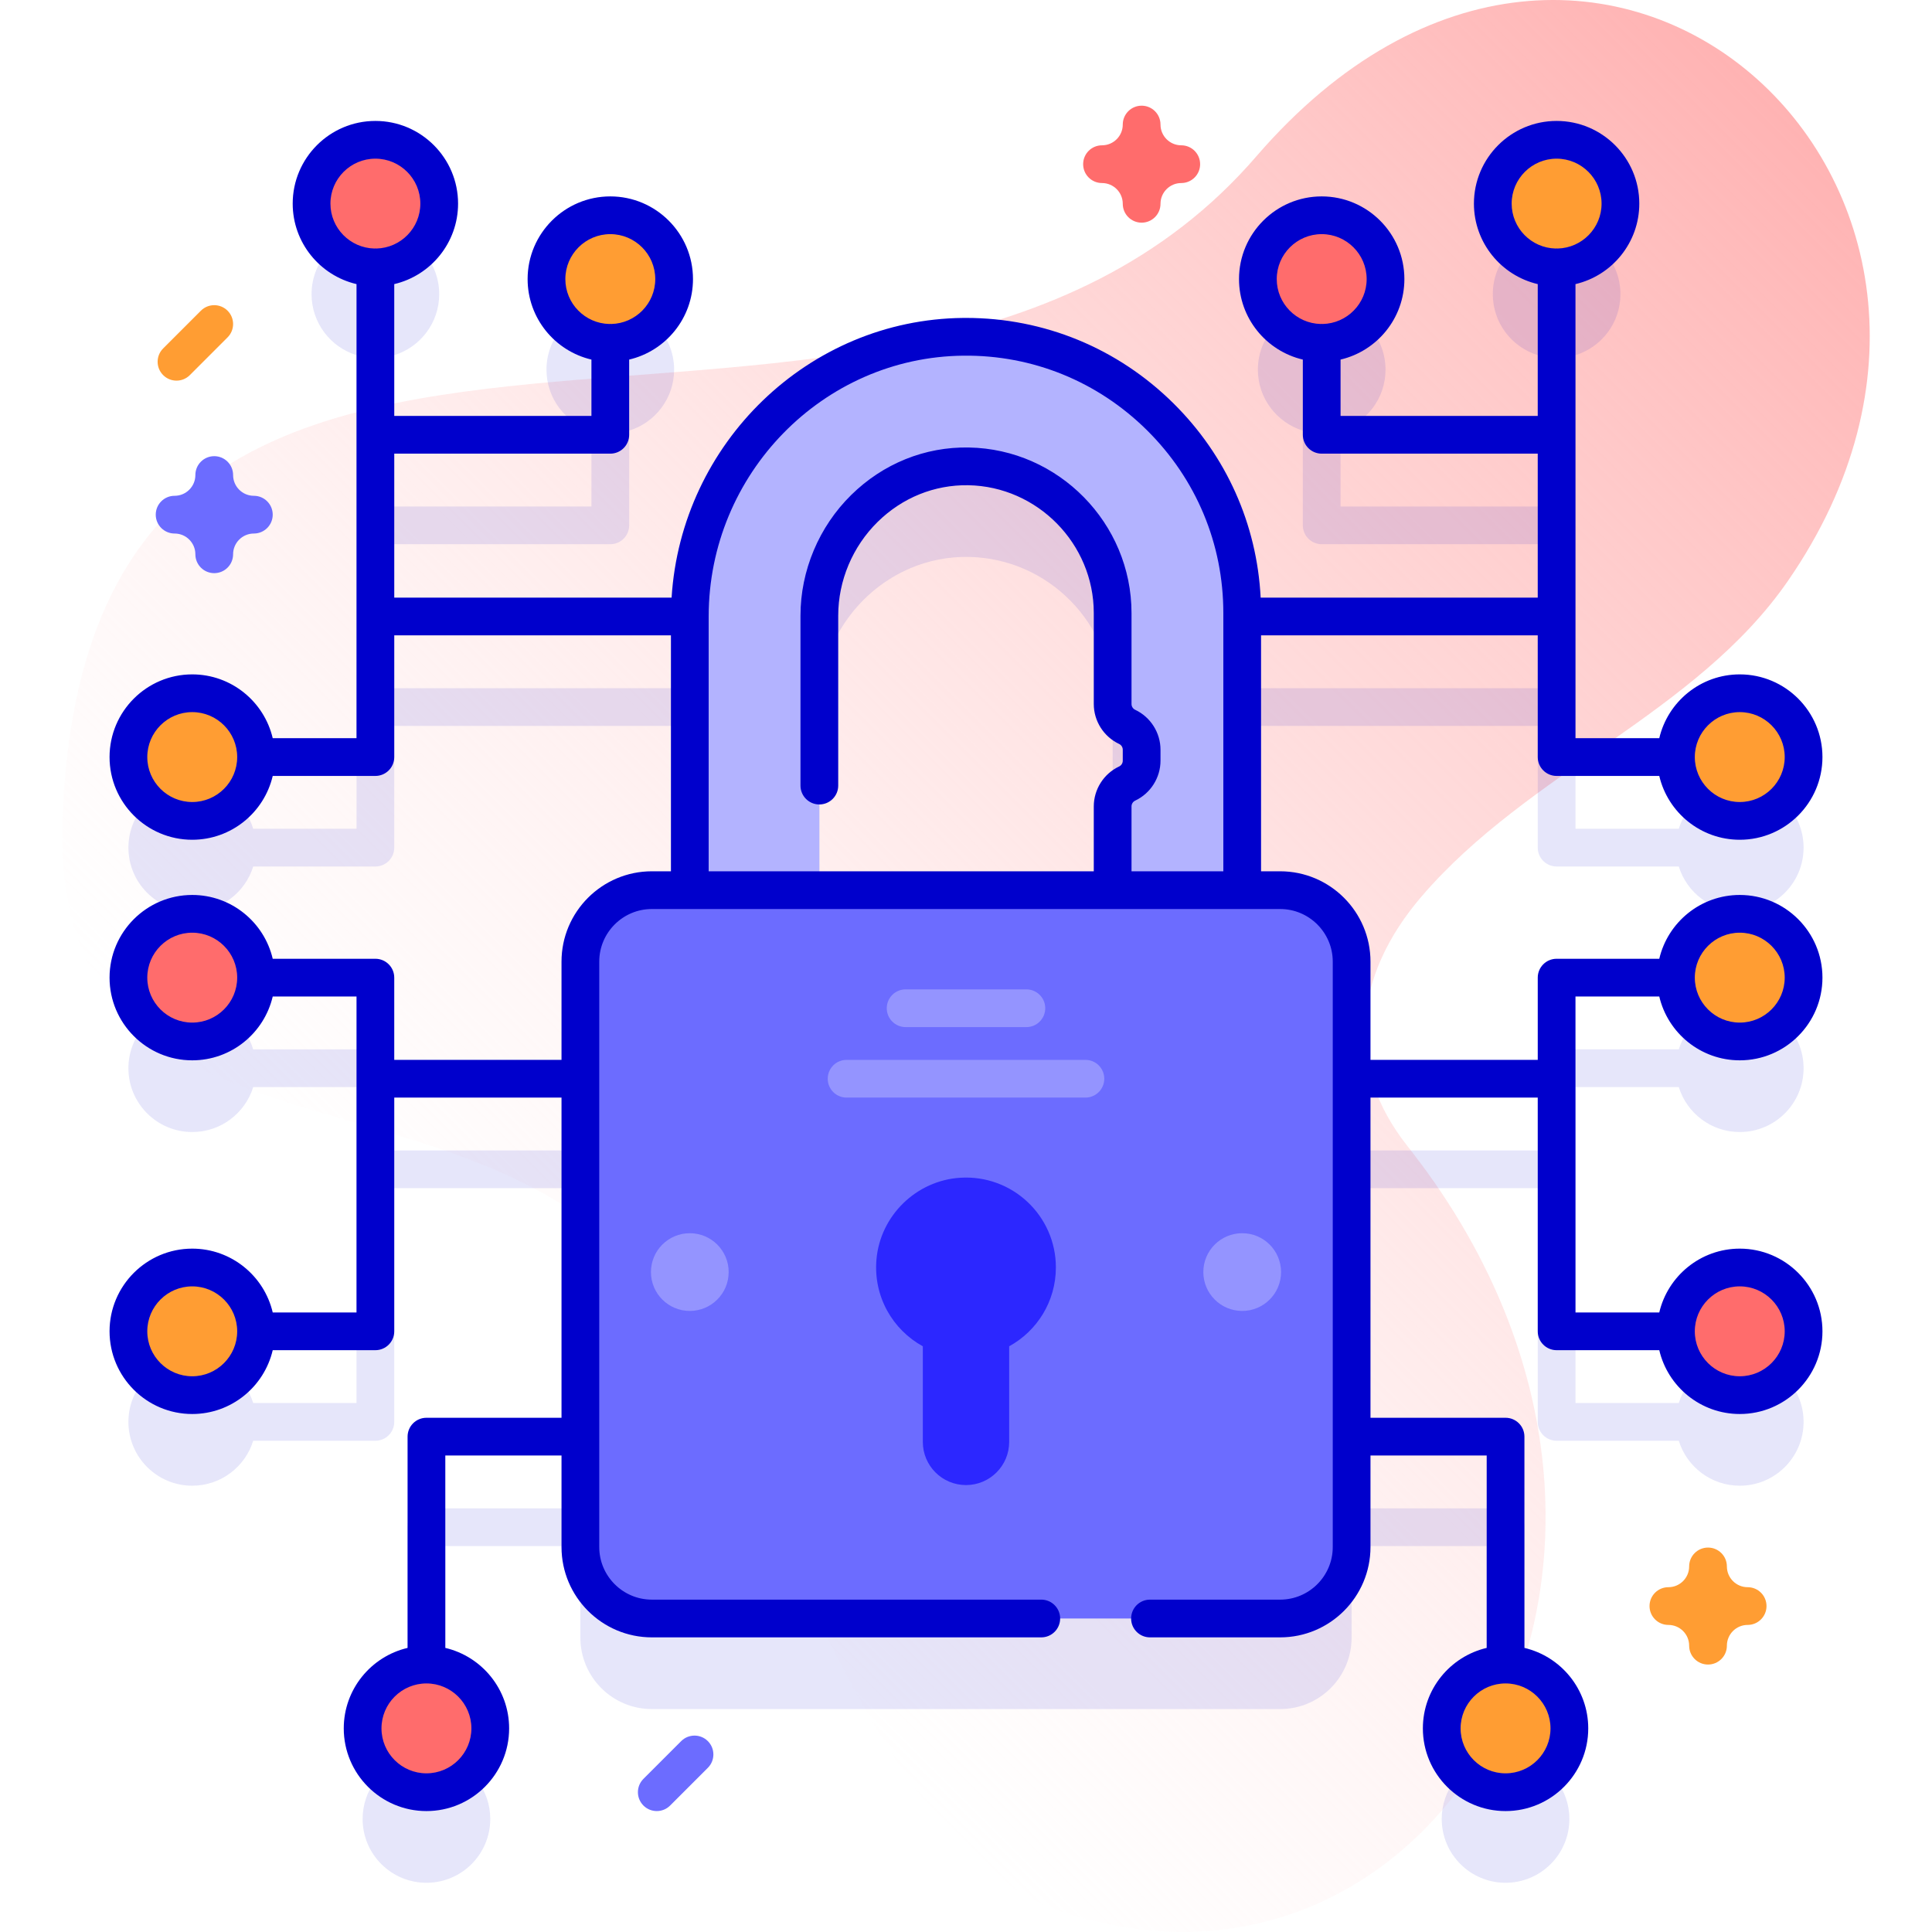
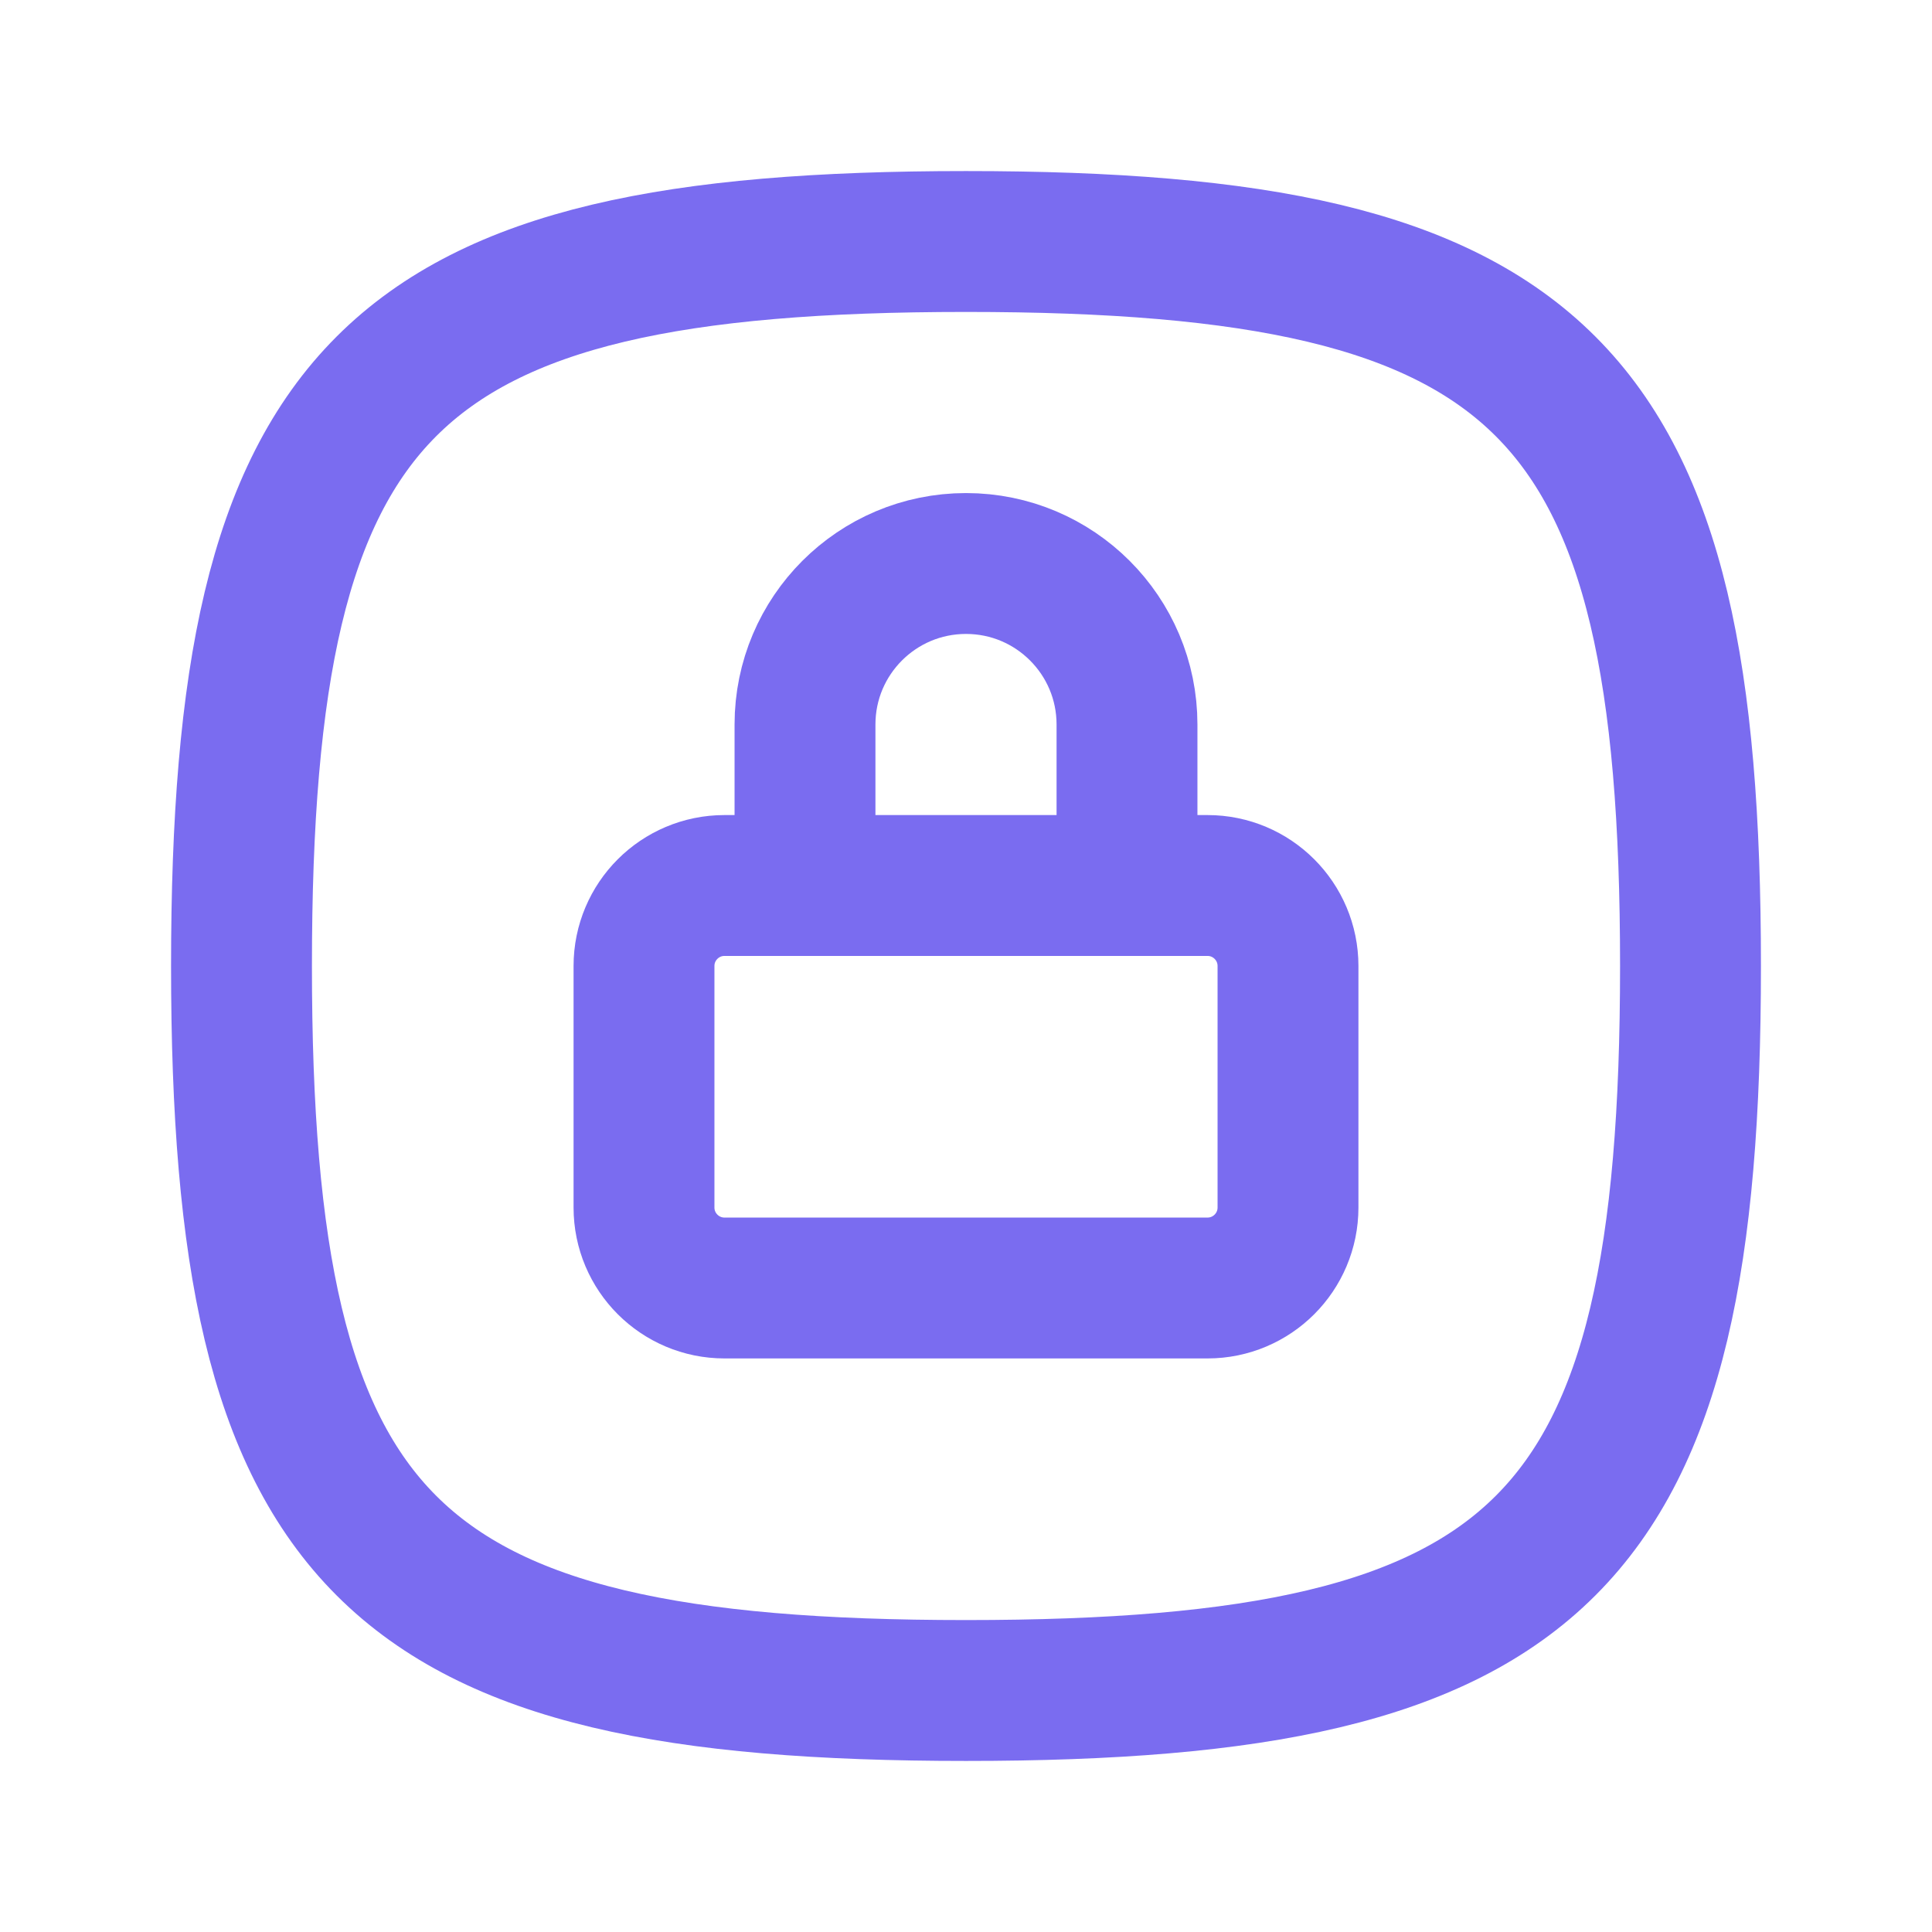
- <svg xmlns="http://www.w3.org/2000/svg" id="Capa_1" enable-background="new 0 0 512 512" height="512" viewBox="0 0 512 512" width="512">
-   <linearGradient id="SVGID_1_" gradientUnits="userSpaceOnUse" x1="142.695" x2="483.152" y1="378.735" y2="38.277">
-     <stop offset="0" stop-color="#ffd9d9" stop-opacity="0" />
-     <stop offset=".998" stop-color="#ffb3b3" />
-   </linearGradient>
-   <g>
-     <g>
-       <path d="m332.949 41.432c-97.53 113.013-309.476-10.595-316.362 175.275-3.867 104.373 121.584 55.246 165.606 137.647 23.897 44.73 51.823 135.936 98.185 151.902 100.806 34.714 177.807-94.839 92.577-202.577-16.644-21.04-14.321-45.002 3.756-66.084 28.335-33.047 72.817-48.519 97.081-83.61 72.103-104.28-51.061-216.588-140.843-112.553z" fill="url(#SVGID_1_)" />
-     </g>
-     <g>
-       <g>
-         <path d="m417.519 288.085h27.377c2.132 6.9 8.56 11.913 16.16 11.913 9.341 0 16.913-7.572 16.913-16.913s-7.572-16.913-16.913-16.913c-7.6 0-14.027 5.013-16.16 11.912h-32.377c-2.761 0-5 2.238-5 5v21.79h-49.326v-26.031c0-10.463-8.482-18.944-18.944-18.944h-10.054v-67.521h78.324v32.252c0 2.762 2.239 5 5 5h32.377c2.132 6.899 8.56 11.913 16.16 11.913 9.341 0 16.913-7.572 16.913-16.913s-7.572-16.913-16.913-16.913c-7.6 0-14.027 5.013-16.16 11.913h-27.377v-32.252-93.258c6.899-2.132 11.913-8.56 11.913-16.16 0-9.341-7.572-16.913-16.913-16.913s-16.913 7.572-16.913 16.913c0 7.6 5.013 14.027 11.913 16.16v40.102h-52.255v-20.102c6.899-2.132 11.913-8.56 11.913-16.16 0-9.341-7.572-16.913-16.913-16.913s-16.913 7.572-16.913 16.913c0 7.6 5.013 14.027 11.913 16.16v25.102c0 2.762 2.239 5 5 5h57.255v38.157h-78.443c-2.131-38.712-34.477-69.505-73.798-69.124-38.614.374-69.753 31.1-72.286 69.124h-78.511v-38.157h57.255c2.761 0 5-2.238 5-5v-25.102c6.9-2.132 11.913-8.56 11.913-16.16 0-9.341-7.572-16.913-16.913-16.913s-16.913 7.572-16.913 16.913c0 7.6 5.013 14.027 11.913 16.16v20.102h-52.255v-40.102c6.899-2.132 11.913-8.56 11.913-16.16 0-9.341-7.572-16.913-16.913-16.913s-16.912 7.573-16.912 16.913c0 7.6 5.013 14.027 11.913 16.16v93.259 32.252h-27.377c-2.132-6.899-8.56-11.913-16.16-11.913-9.341 0-16.913 7.572-16.913 16.913s7.572 16.913 16.913 16.913c7.6 0 14.028-5.013 16.16-11.913h32.377c2.761 0 5-2.238 5-5v-32.252h78.324v67.521h-10.054c-10.463 0-18.944 8.482-18.944 18.944v26.031h-49.326v-21.79c0-2.762-2.239-5-5-5h-32.378c-2.132-6.899-8.56-11.912-16.16-11.912-9.341 0-16.913 7.572-16.913 16.913s7.572 16.913 16.913 16.913c7.6 0 14.028-5.013 16.16-11.913h27.377v21.79 61.938h-27.377c-2.132-6.899-8.56-11.912-16.16-11.912-9.341 0-16.913 7.572-16.913 16.913s7.572 16.913 16.913 16.913c7.6 0 14.028-5.013 16.16-11.913h32.377c2.761 0 5-2.238 5-5v-61.938h49.326v84.85h-40.796c-2.761 0-5 2.238-5 5v61.155c-6.899 2.132-11.913 8.56-11.913 16.16 0 9.341 7.572 16.913 16.913 16.913s16.913-7.572 16.913-16.913c0-7.6-5.013-14.027-11.913-16.16v-56.155h35.796v24.25c0 10.463 8.482 18.944 18.944 18.944h166.497c10.463 0 18.944-8.482 18.944-18.944v-24.25h35.796v56.155c-6.899 2.132-11.913 8.56-11.913 16.16 0 9.341 7.572 16.913 16.913 16.913s16.913-7.572 16.913-16.913c0-7.6-5.013-14.027-11.913-16.16v-61.155c0-2.762-2.239-5-5-5h-40.796v-84.85h49.326v61.938c0 2.762 2.239 5 5 5h32.377c2.132 6.9 8.56 11.913 16.16 11.913 9.341 0 16.913-7.572 16.913-16.913s-7.572-16.913-16.913-16.913c-7.6 0-14.027 5.013-16.16 11.912h-27.377v-61.938-21.791zm-114.974-62.489c0 2.592-1.496 4.95-3.841 6.054s-3.841 3.462-3.841 6.053v22.197h-77.725v-72.765c0-21.746 17.795-39.918 39.538-39.546 21.119.362 38.187 17.654 38.187 38.857v24.126c0 2.591 1.497 4.95 3.841 6.054 2.345 1.104 3.841 3.462 3.841 6.054z" fill="#00c" opacity=".1" />
-         <g>
-           <g>
-             <g>
-               <g>
-                 <g>
-                   <path d="m255.278 89.255c-40.295.391-72.472 33.827-72.472 74.124v88.785h34.331v-89.03c0-21.746 17.795-39.918 39.538-39.546 21.119.362 38.187 17.654 38.187 38.857v24.126c0 2.591 1.496 4.95 3.841 6.054 2.345 1.104 3.841 3.462 3.841 6.054v2.916c0 2.591-1.496 4.95-3.841 6.054-2.345 1.104-3.841 3.462-3.841 6.054v38.461h34.331v-89.718c.001-40.6-33.226-73.585-73.915-73.191z" fill="#b3b3ff" />
-                 </g>
-               </g>
-               <path d="m339.248 428.919h-166.496c-10.463 0-18.944-8.482-18.944-18.944v-155.13c0-10.463 8.482-18.944 18.944-18.944h166.497c10.463 0 18.944 8.482 18.944 18.944v155.13c0 10.462-8.482 18.944-18.945 18.944z" fill="#6c6cff" />
-               <path d="m279.819 335.887c0-13.661-11.5-24.635-25.347-23.772-11.62.725-21.173 10.011-22.196 21.609-.874 9.904 4.321 18.687 12.281 23.056v25.336c0 6.32 5.123 11.443 11.443 11.443 6.32 0 11.443-5.123 11.443-11.443v-25.336c7.376-4.048 12.376-11.885 12.376-20.893z" fill="#2c27ff" />
-             </g>
-             <g fill="#9494ff">
-               <circle cx="182.806" cy="337.112" r="10.299" />
-               <circle cx="329.194" cy="337.112" r="10.299" />
-             </g>
-             <g>
-               <g>
-                 <path d="m287.645 290.875h-63.289c-2.761 0-5-2.239-5-5s2.239-5 5-5h63.289c2.761 0 5 2.239 5 5s-2.239 5-5 5z" fill="#9494ff" />
-               </g>
-               <g>
-                 <path d="m271.999 272.193h-31.997c-2.761 0-5-2.239-5-5s2.239-5 5-5h31.997c2.761 0 5 2.239 5 5s-2.239 5-5 5z" fill="#9494ff" />
-               </g>
-             </g>
-           </g>
-           <g>
-             <g>
-               <g>
-                 <circle cx="99.482" cy="53.96" fill="#ff6c6c" r="16.913" />
-               </g>
-               <g>
-                 <circle cx="50.945" cy="200.631" fill="#ff9d33" r="16.913" />
-               </g>
-               <g>
-                 <circle cx="50.945" cy="259.085" fill="#ff6c6c" r="16.913" />
-               </g>
-               <g>
-                 <circle cx="50.945" cy="352.814" fill="#ff9d33" r="16.913" />
-               </g>
-               <g>
-                 <circle cx="113.012" cy="458.04" fill="#ff6c6c" r="16.913" />
-               </g>
-               <g>
-                 <circle cx="161.736" cy="73.96" fill="#ff9d33" r="16.913" />
-               </g>
-             </g>
-             <g>
-               <g>
-                 <circle cx="412.518" cy="53.96" fill="#ff9d33" r="16.913" />
-               </g>
-               <g>
-                 <circle cx="461.055" cy="200.631" fill="#ff9d33" r="16.913" />
-               </g>
-               <g>
-                 <circle cx="461.055" cy="259.085" fill="#ff9d33" r="16.913" />
-               </g>
-               <g>
-                 <circle cx="461.055" cy="352.814" fill="#ff6c6c" r="16.913" />
-               </g>
-               <g>
-                 <circle cx="398.988" cy="458.04" fill="#ff9d33" r="16.913" />
-               </g>
-               <g>
-                 <circle cx="350.264" cy="73.96" fill="#ff6c6c" r="16.913" />
-               </g>
-             </g>
-           </g>
-         </g>
-       </g>
-       <path d="m302.545 59.008c-2.761 0-5-2.238-5-5 0-3.032-2.467-5.5-5.5-5.5-2.761 0-5-2.238-5-5s2.239-5 5-5c3.033 0 5.5-2.468 5.5-5.5 0-2.762 2.239-5 5-5s5 2.238 5 5c0 3.032 2.467 5.5 5.5 5.5 2.761 0 5 2.238 5 5s-2.239 5-5 5c-3.033 0-5.5 2.468-5.5 5.5 0 2.762-2.239 5-5 5z" fill="#ff6c6c" />
-       <path d="m452.643 441.122c-2.761 0-5-2.238-5-5 0-3.032-2.467-5.5-5.5-5.5-2.761 0-5-2.238-5-5s2.239-5 5-5c3.033 0 5.5-2.468 5.5-5.5 0-2.762 2.239-5 5-5s5 2.238 5 5c0 3.032 2.467 5.5 5.5 5.5 2.761 0 5 2.238 5 5s-2.239 5-5 5c-3.033 0-5.5 2.468-5.5 5.5 0 2.762-2.239 5-5 5z" fill="#ff9d33" />
-       <path d="m56.774 151.891c-2.761 0-5-2.238-5-5 0-3.032-2.467-5.5-5.5-5.5-2.761 0-5-2.238-5-5s2.239-5 5-5c3.033 0 5.5-2.468 5.5-5.501 0-2.762 2.239-5 5-5s5 2.238 5 5c0 3.033 2.467 5.501 5.5 5.501 2.761 0 5 2.238 5 5s-2.239 5-5 5c-3.033 0-5.5 2.468-5.5 5.5 0 2.761-2.239 5-5 5z" fill="#6c6cff" />
-       <path d="m46.774 100.873c-1.28 0-2.559-.488-3.536-1.465-1.953-1.952-1.953-5.118 0-7.07l10-10c1.953-1.953 5.118-1.953 7.071 0 1.953 1.952 1.953 5.118 0 7.07l-10 10c-.976.977-2.255 1.465-3.535 1.465z" fill="#ff9d33" />
-       <path d="m174.054 479.952c-1.28 0-2.559-.488-3.536-1.465-1.953-1.952-1.953-5.118 0-7.07l10-10c1.953-1.953 5.118-1.953 7.071 0 1.953 1.952 1.953 5.118 0 7.07l-10 10c-.976.977-2.255 1.465-3.535 1.465z" fill="#6c6cff" />
-     </g>
-     <g>
-       <path d="m417.519 264.085h22.206c2.269 9.681 10.968 16.913 21.33 16.913 12.083 0 21.913-9.83 21.913-21.913 0-12.082-9.83-21.912-21.913-21.912-10.362 0-19.061 7.232-21.33 16.912h-27.206c-2.761 0-5 2.238-5 5v21.79h-44.326v-26.031c0-13.203-10.742-23.944-23.945-23.944h-5.054v-62.521h73.324v32.252c0 2.762 2.239 5 5 5h27.206c2.269 9.681 10.968 16.913 21.33 16.913 12.083 0 21.913-9.83 21.913-21.913s-9.83-21.913-21.913-21.913c-10.362 0-19.061 7.232-21.33 16.913h-22.206v-32.252-88.088c9.68-2.269 16.913-10.968 16.913-21.331 0-12.082-9.83-21.912-21.913-21.912s-21.913 9.83-21.913 21.912c0 10.363 7.232 19.062 16.913 21.331v34.931h-52.255v-14.931c9.68-2.269 16.913-10.968 16.913-21.331 0-12.082-9.83-21.912-21.913-21.912s-21.913 9.83-21.913 21.912c0 10.363 7.232 19.062 16.913 21.331v19.931c0 2.762 2.239 5 5 5h57.255v38.157h-73.431c-.993-19.468-9.101-37.615-23.091-51.47-14.771-14.629-34.271-22.657-54.989-22.657-.259 0-.52.002-.778.004-41.031.397-74.692 33.205-77.25 74.123h-73.498v-38.157h57.255c2.761 0 5-2.238 5-5v-19.931c9.681-2.269 16.913-10.968 16.913-21.331 0-12.082-9.83-21.912-21.913-21.912s-21.913 9.83-21.913 21.912c0 10.363 7.232 19.062 16.913 21.331v14.931h-52.255v-34.931c9.68-2.269 16.913-10.968 16.913-21.331 0-12.082-9.83-21.912-21.913-21.912s-21.913 9.83-21.913 21.912c0 10.363 7.232 19.062 16.913 21.331v88.088 32.252h-22.206c-2.269-9.681-10.968-16.913-21.33-16.913-12.083 0-21.913 9.83-21.913 21.913s9.83 21.913 21.913 21.913c10.362 0 19.061-7.232 21.33-16.913h27.206c2.761 0 5-2.238 5-5v-32.252h73.324v62.521h-5.054c-13.203 0-23.945 10.741-23.945 23.944v26.031h-44.326v-21.79c0-2.762-2.239-5-5-5h-27.205c-2.269-9.68-10.968-16.912-21.33-16.912-12.083 0-21.913 9.83-21.913 21.912 0 12.083 9.83 21.913 21.913 21.913 10.362 0 19.061-7.232 21.33-16.913h22.206v21.79 61.938h-22.206c-2.269-9.68-10.968-16.912-21.33-16.912-12.083 0-21.913 9.83-21.913 21.912 0 12.083 9.83 21.913 21.913 21.913 10.362 0 19.061-7.232 21.33-16.913h27.206c2.761 0 5-2.238 5-5v-61.938h44.326v84.85h-35.795c-2.761 0-5 2.238-5 5v55.985c-9.68 2.269-16.913 10.968-16.913 21.331 0 12.082 9.83 21.912 21.913 21.912s21.913-9.83 21.913-21.912c0-10.363-7.232-19.062-16.913-21.331v-50.985h30.795v24.25c0 13.203 10.742 23.944 23.945 23.944h103.197c2.761 0 5-2.238 5-5s-2.239-5-5-5h-103.197c-7.689 0-13.945-6.256-13.945-13.944v-155.131c0-7.688 6.256-13.944 13.945-13.944h166.496c7.689 0 13.945 6.256 13.945 13.944v155.131c0 7.688-6.256 13.944-13.945 13.944h-34.49c-2.761 0-5 2.238-5 5s2.239 5 5 5h34.49c13.203 0 23.945-10.741 23.945-23.944v-24.25h30.795v50.985c-9.68 2.269-16.913 10.968-16.913 21.331 0 12.082 9.83 21.912 21.913 21.912s21.913-9.83 21.913-21.912c0-10.363-7.232-19.062-16.913-21.331v-55.985c0-2.762-2.239-5-5-5h-35.795v-84.85h44.326v61.938c0 2.762 2.239 5 5 5h27.206c2.269 9.681 10.968 16.913 21.33 16.913 12.083 0 21.913-9.83 21.913-21.913 0-12.082-9.83-21.912-21.913-21.912-10.362 0-19.061 7.232-21.33 16.912h-22.206v-61.938zm43.536-16.912c6.569 0 11.913 5.344 11.913 11.912 0 6.569-5.344 11.913-11.913 11.913s-11.913-5.344-11.913-11.913c.001-6.568 5.344-11.912 11.913-11.912zm0-58.455c6.569 0 11.913 5.344 11.913 11.913s-5.344 11.913-11.913 11.913-11.913-5.344-11.913-11.913 5.344-11.913 11.913-11.913zm-122.704-114.758c0-6.568 5.344-11.912 11.913-11.912s11.913 5.344 11.913 11.912c0 6.48-5.202 11.757-11.648 11.9-.089-.005-.174-.027-.264-.027s-.175.022-.264.027c-6.448-.143-11.65-5.42-11.65-11.9zm-188.527 0c0-6.568 5.344-11.912 11.913-11.912s11.913 5.344 11.913 11.912c0 6.48-5.203 11.757-11.649 11.9-.089-.005-.174-.027-.264-.027s-.175.022-.264.027c-6.447-.143-11.649-5.42-11.649-11.9zm-98.879 138.584c-6.569 0-11.913-5.344-11.913-11.913s5.344-11.913 11.913-11.913 11.913 5.344 11.913 11.913-5.344 11.913-11.913 11.913zm36.624-158.584c0-6.568 5.344-11.912 11.913-11.912s11.913 5.344 11.913 11.912c0 6.48-5.202 11.757-11.648 11.9-.089-.005-.174-.027-.264-.027s-.175.022-.264.027c-6.448-.143-11.65-5.42-11.65-11.9zm-36.624 217.038c-6.569 0-11.913-5.344-11.913-11.913 0-6.568 5.344-11.912 11.913-11.912s11.913 5.344 11.913 11.912c-.001 6.569-5.344 11.913-11.913 11.913zm0 93.729c-6.569 0-11.913-5.344-11.913-11.913 0-6.568 5.344-11.912 11.913-11.912s11.913 5.344 11.913 11.912c-.001 6.569-5.344 11.913-11.913 11.913zm73.979 93.313c0 6.568-5.344 11.912-11.913 11.912s-11.913-5.344-11.913-11.912c0-6.569 5.344-11.913 11.913-11.913s11.913 5.344 11.913 11.913zm275.682-404.08c0-6.568 5.344-11.912 11.913-11.912s11.913 5.344 11.913 11.912c0 6.48-5.202 11.757-11.648 11.9-.089-.005-.174-.027-.264-.027s-.175.022-.264.027c-6.448-.143-11.65-5.42-11.65-11.9zm-212.8 109.419c0-37.755 30.29-68.764 67.521-69.123 18.314-.197 35.588 6.839 48.634 19.759 13.048 12.923 20.234 30.122 20.234 48.432v68.453h-24.332v-17.196c0-.651.381-1.252.971-1.529 4.077-1.919 6.711-6.071 6.711-10.578v-2.916c0-4.507-2.634-8.659-6.711-10.578-.59-.277-.971-.878-.971-1.529v-24.126c0-23.775-19.335-43.449-43.102-43.856-11.651-.22-22.723 4.267-31.176 12.576-8.546 8.401-13.448 20.054-13.448 31.969v45.053c0 2.762 2.239 5 5 5s5-2.238 5-5v-45.053c0-9.251 3.812-18.304 10.458-24.837 6.525-6.414 15.048-9.851 23.994-9.71 18.347.315 33.273 15.504 33.273 33.858v24.126c0 4.507 2.635 8.659 6.712 10.578.589.277.97.877.97 1.529v2.916c0 .652-.381 1.252-.97 1.529-4.077 1.919-6.712 6.071-6.712 10.578v17.196h-102.056zm223.095 294.661c0 6.568-5.344 11.912-11.913 11.912s-11.913-5.344-11.913-11.912c0-6.569 5.344-11.913 11.913-11.913s11.913 5.344 11.913 11.913zm50.154-117.139c6.569 0 11.913 5.344 11.913 11.912 0 6.569-5.344 11.913-11.913 11.913s-11.913-5.344-11.913-11.913c.001-6.568 5.344-11.912 11.913-11.912z" fill="#00c" />
-     </g>
-   </g>
+ <svg xmlns="http://www.w3.org/2000/svg" width="100%" height="100%" viewBox="0 0 24 24" fill="none" stroke="#7a6cf0" stroke-width="1.75" stroke-linecap="round" stroke-linejoin="round">
+   <path d="M12 3c7.2 0 9 1.8 9 9s-1.8 9 -9 9s-9 -1.8 -9 -9s1.8 -9 9 -9z" />
+   <path d="M8 11m0 1a1 1 0 0 1 1 -1h6a1 1 0 0 1 1 1v3a1 1 0 0 1 -1 1h-6a1 1 0 0 1 -1 -1z" />
+   <path d="M10 11v-2a2 2 0 1 1 4 0v2" />
</svg>
